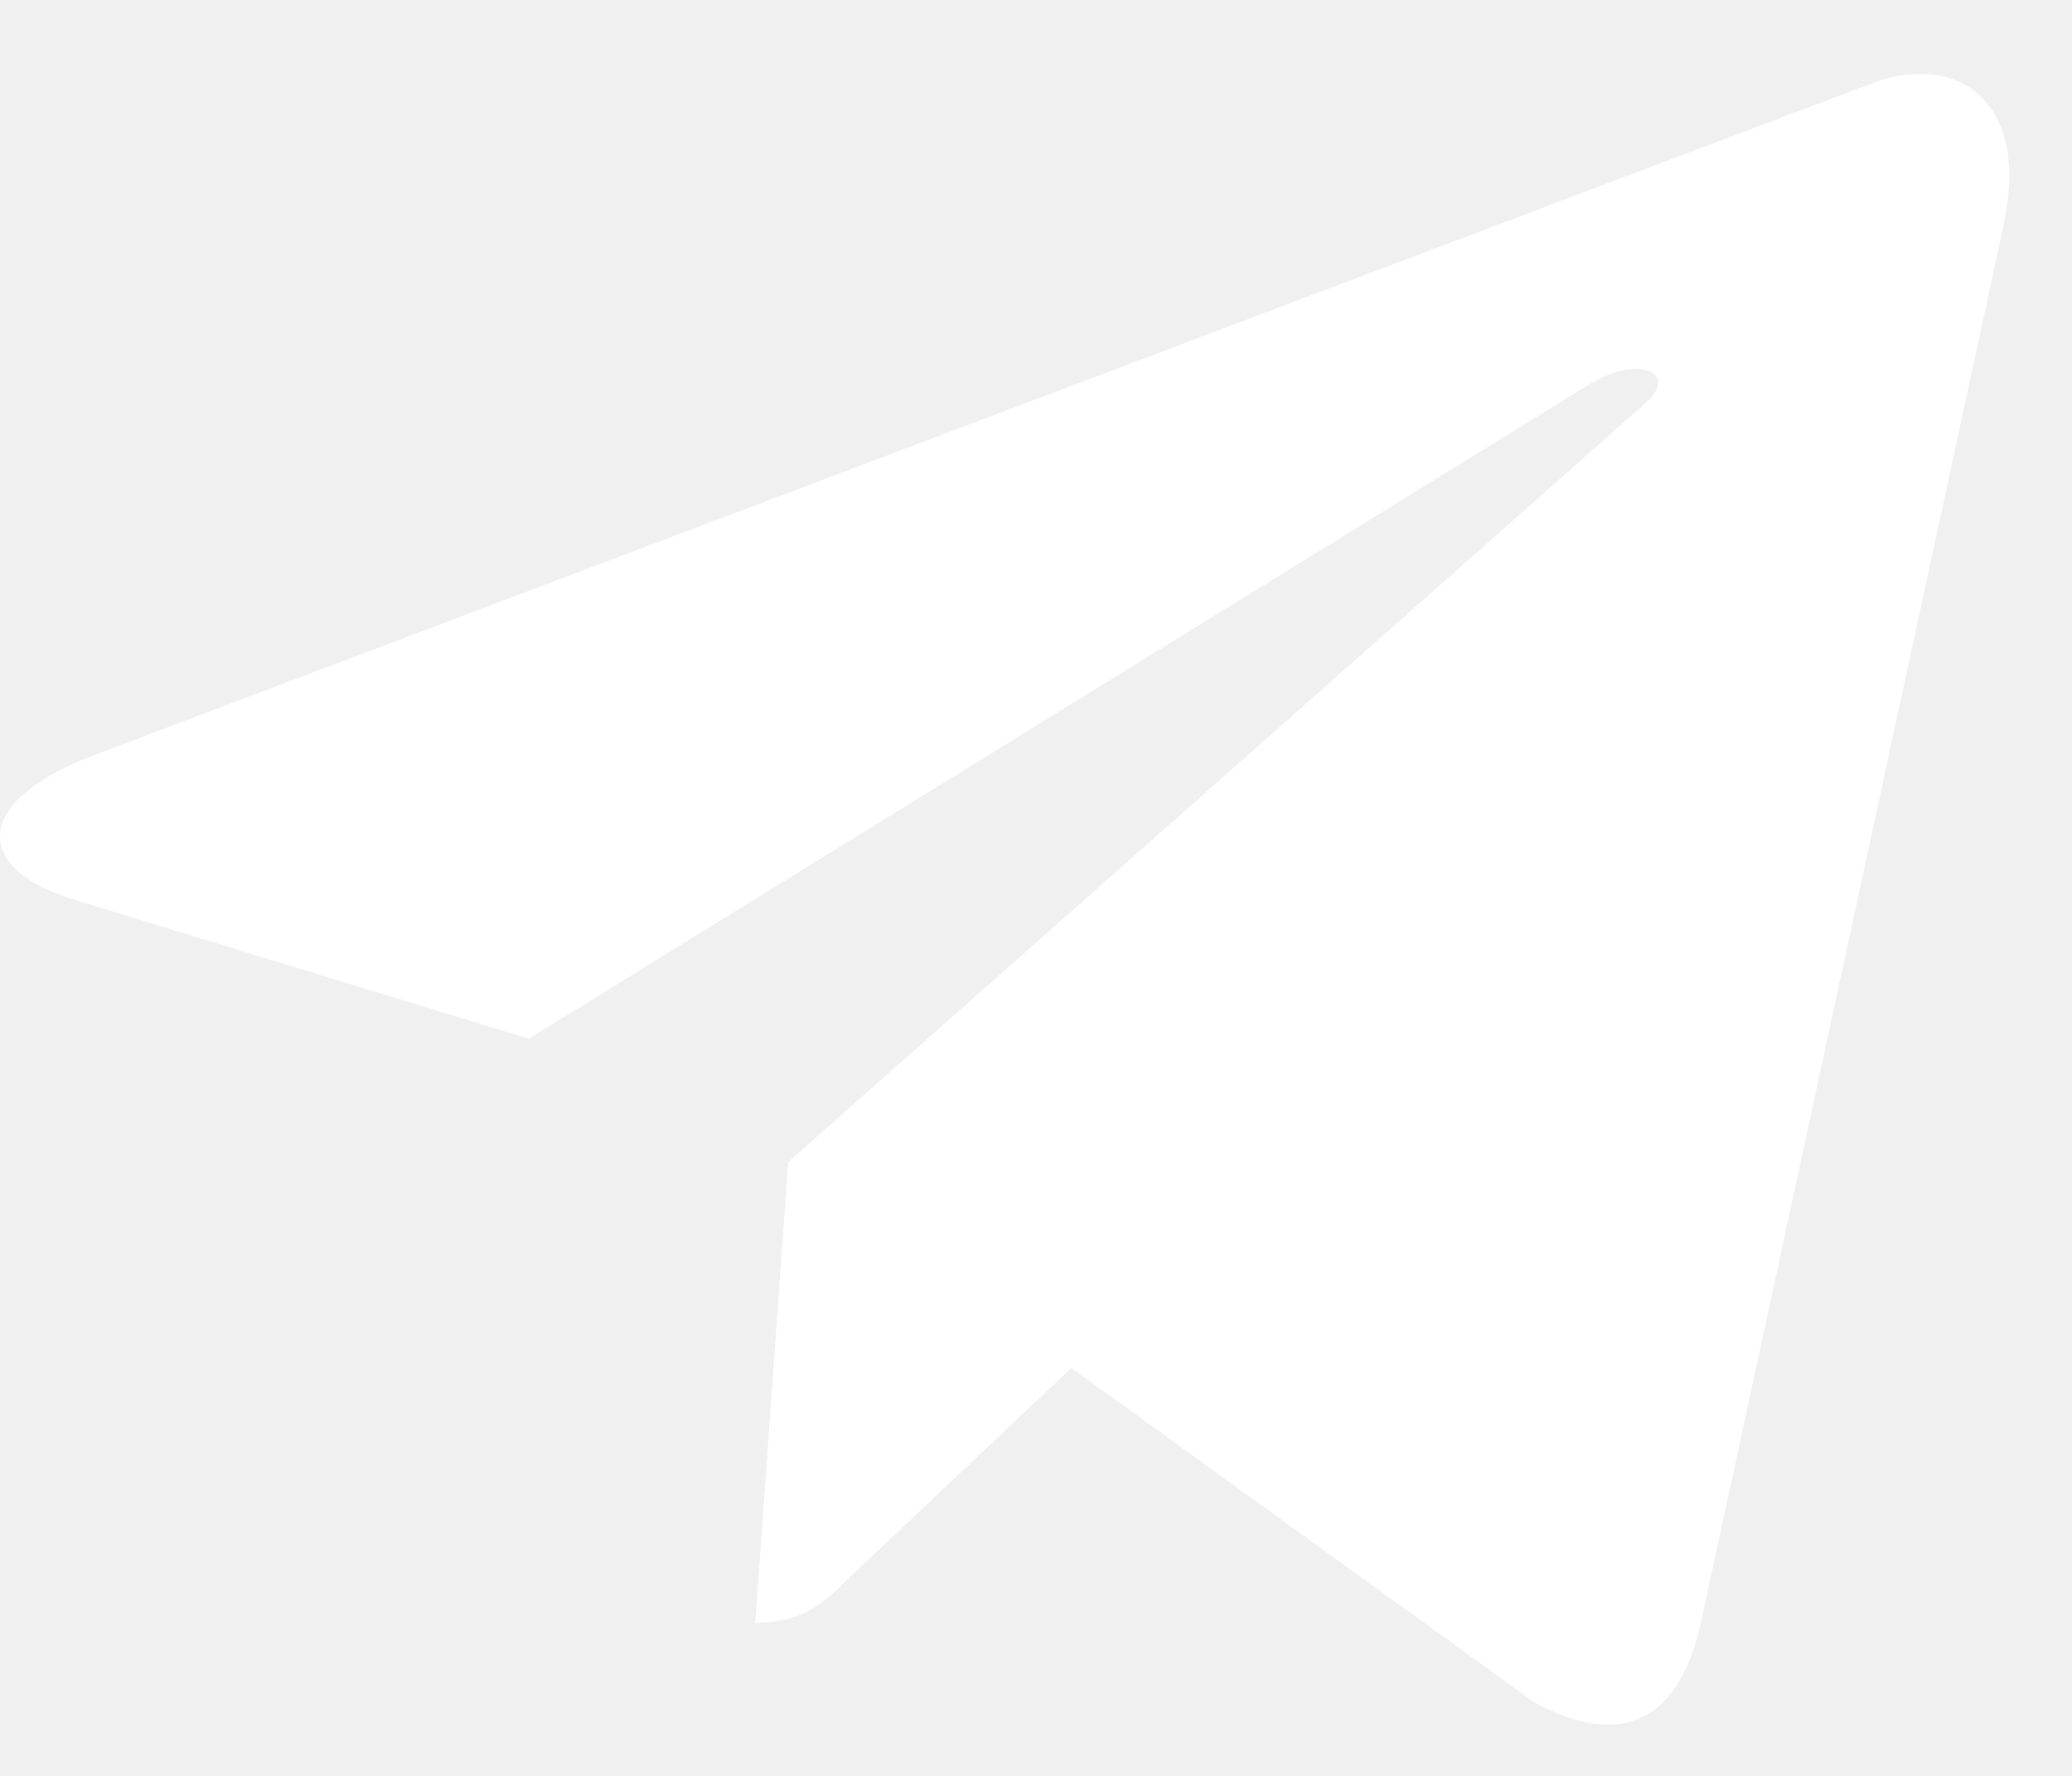
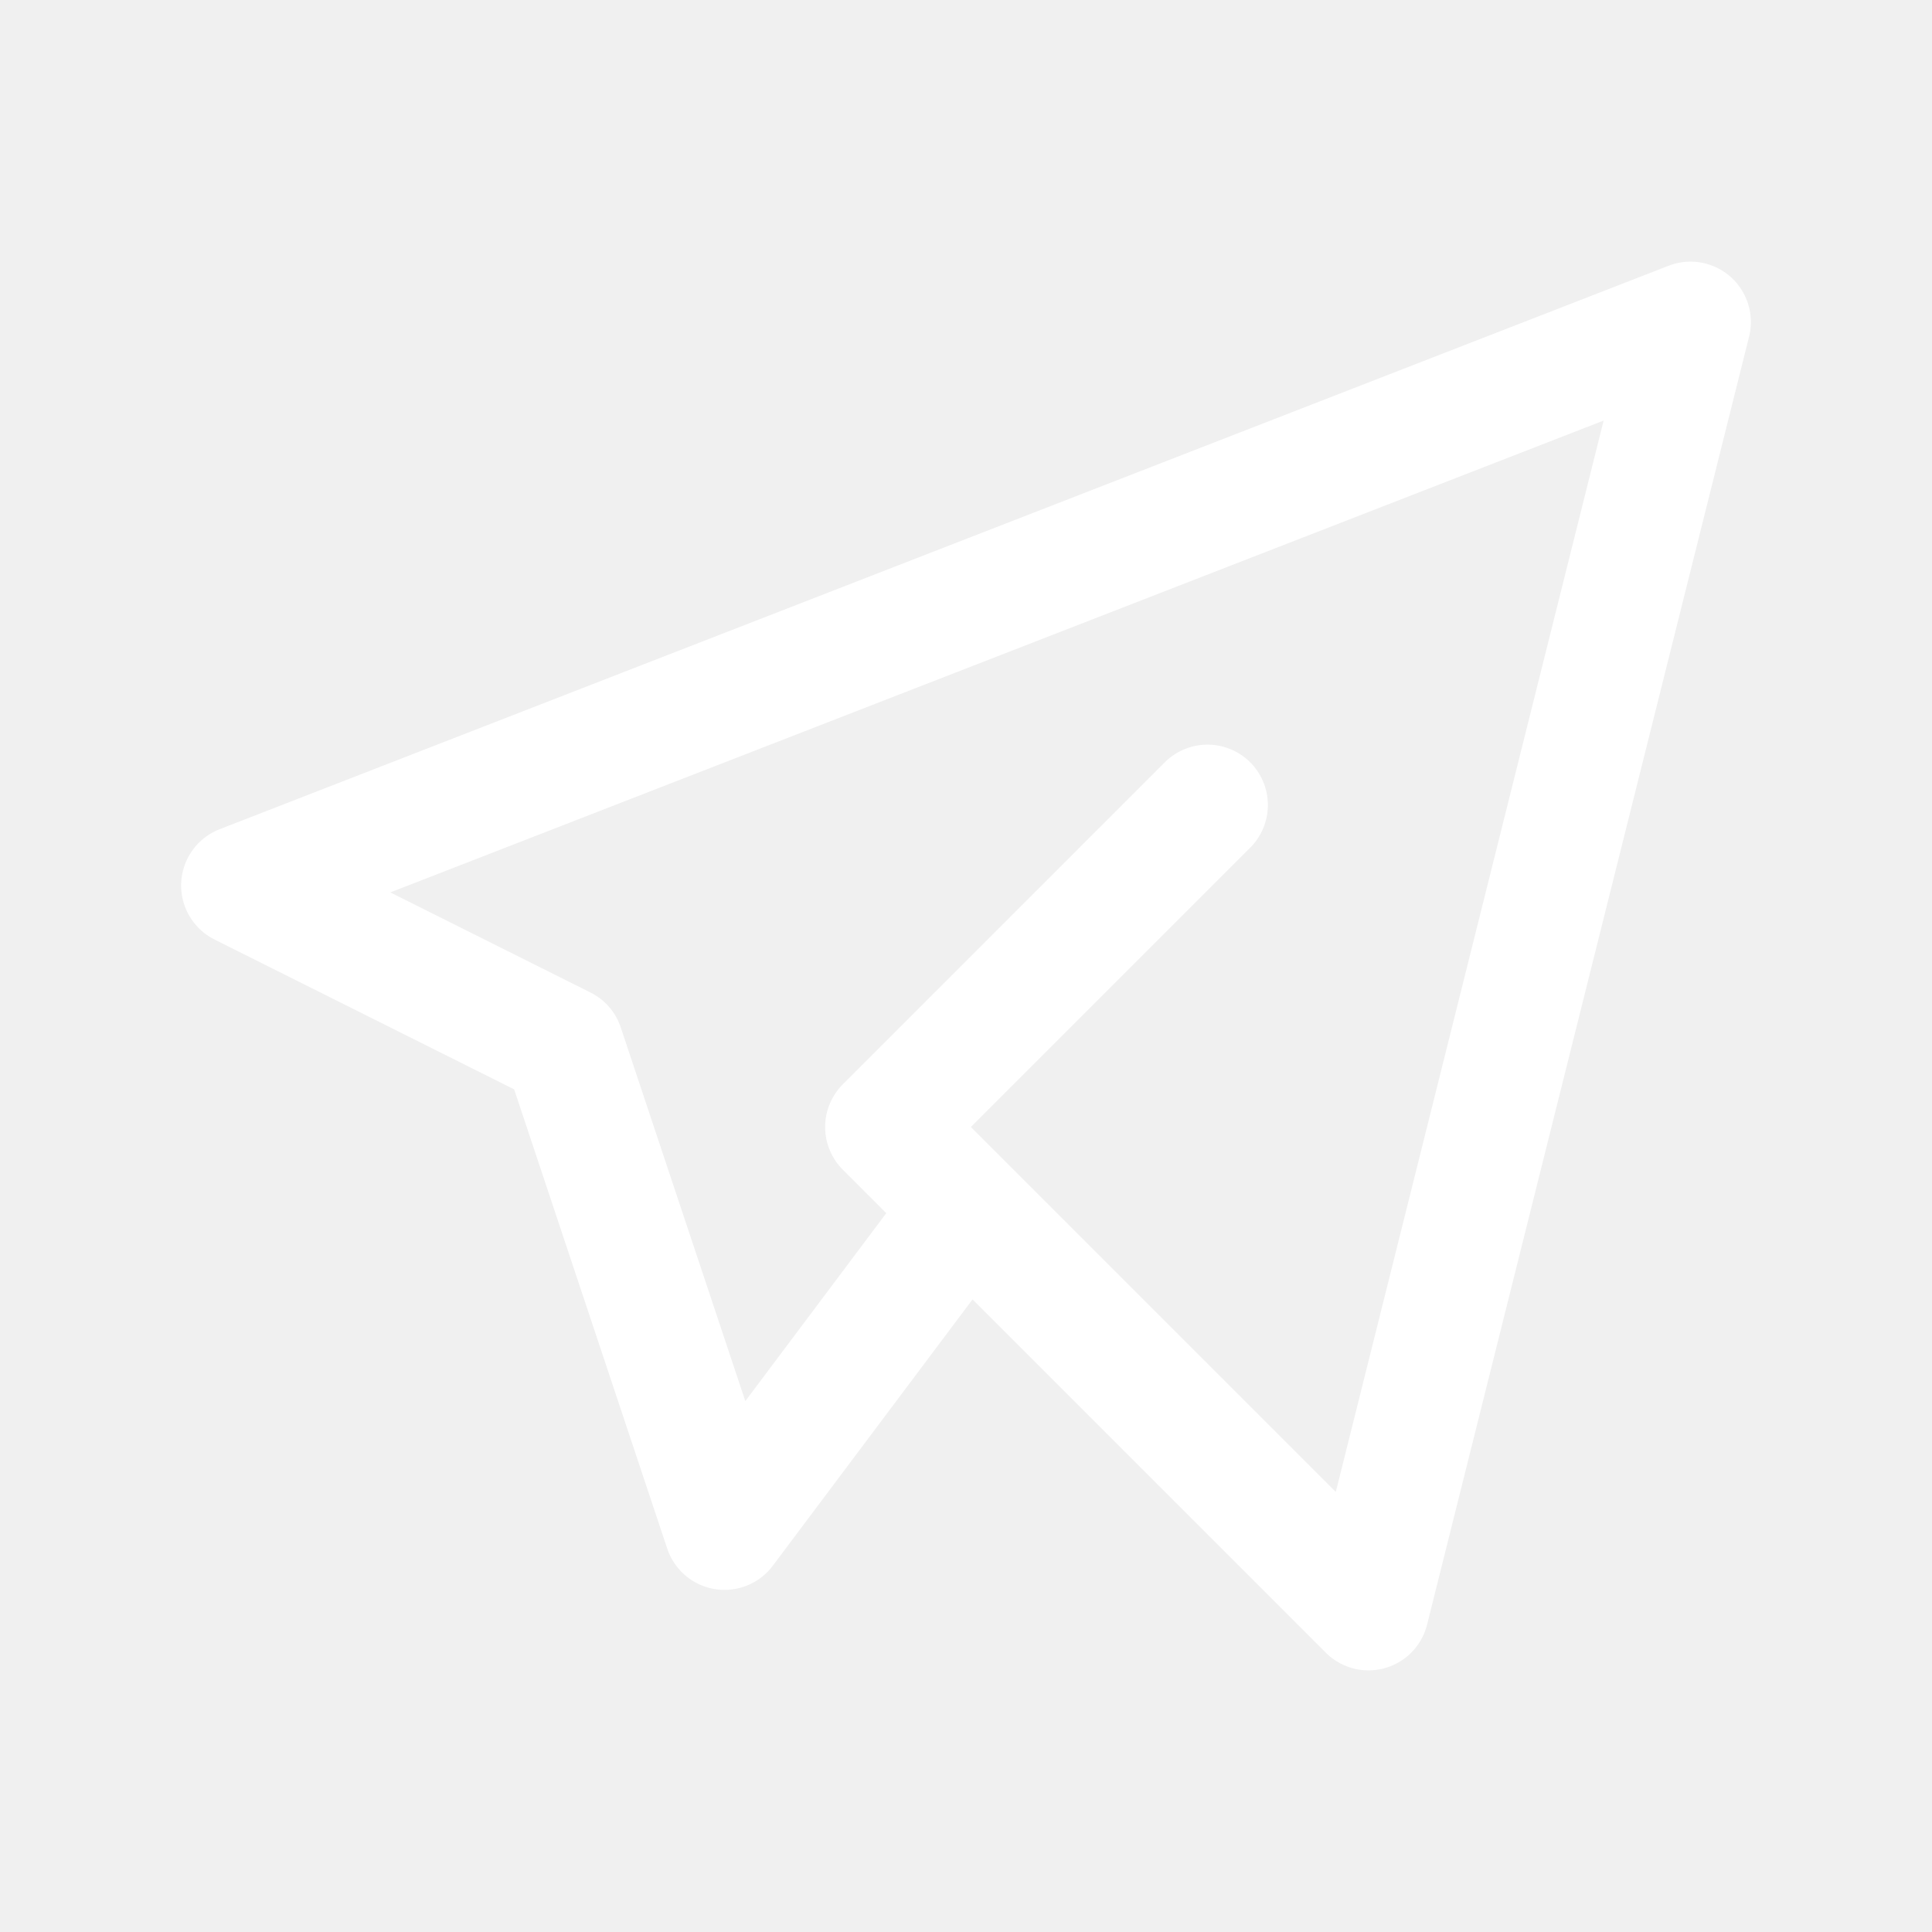
- <svg xmlns="http://www.w3.org/2000/svg" width="28" height="24" viewBox="0 0 28 24" fill="none">
-   <path d="M1.264 10.208L25.344 1.109C26.462 0.714 27.438 1.377 27.076 3.033L27.078 3.031L22.978 21.96C22.674 23.302 21.86 23.629 20.722 22.997L14.478 18.487L11.467 21.33C11.134 21.657 10.853 21.932 10.207 21.932L10.651 15.705L22.223 5.46C22.726 5.025 22.11 4.781 21.446 5.213L7.146 14.037L0.981 12.152C-0.357 11.736 -0.386 10.84 1.264 10.208V10.208Z" fill="white" />
+ <svg xmlns="http://www.w3.org/2000/svg" width="36" height="36" viewBox="0 0 36 36" fill="none">
+   <g clip-path="url(#clip0_25_152)">
+     <path d="M22.5 15L16.5 21L25.5 30L31.5 6L4.5 16.5L10.5 19.5L13.5 28.5L18 22.5" stroke="white" stroke-width="2.25" stroke-linecap="round" stroke-linejoin="round" />
+   </g>
+   <defs>
+     <clipPath id="clip0_25_152">
+       <rect width="36" height="36" fill="white" />
+     </clipPath>
+   </defs>
</svg>
